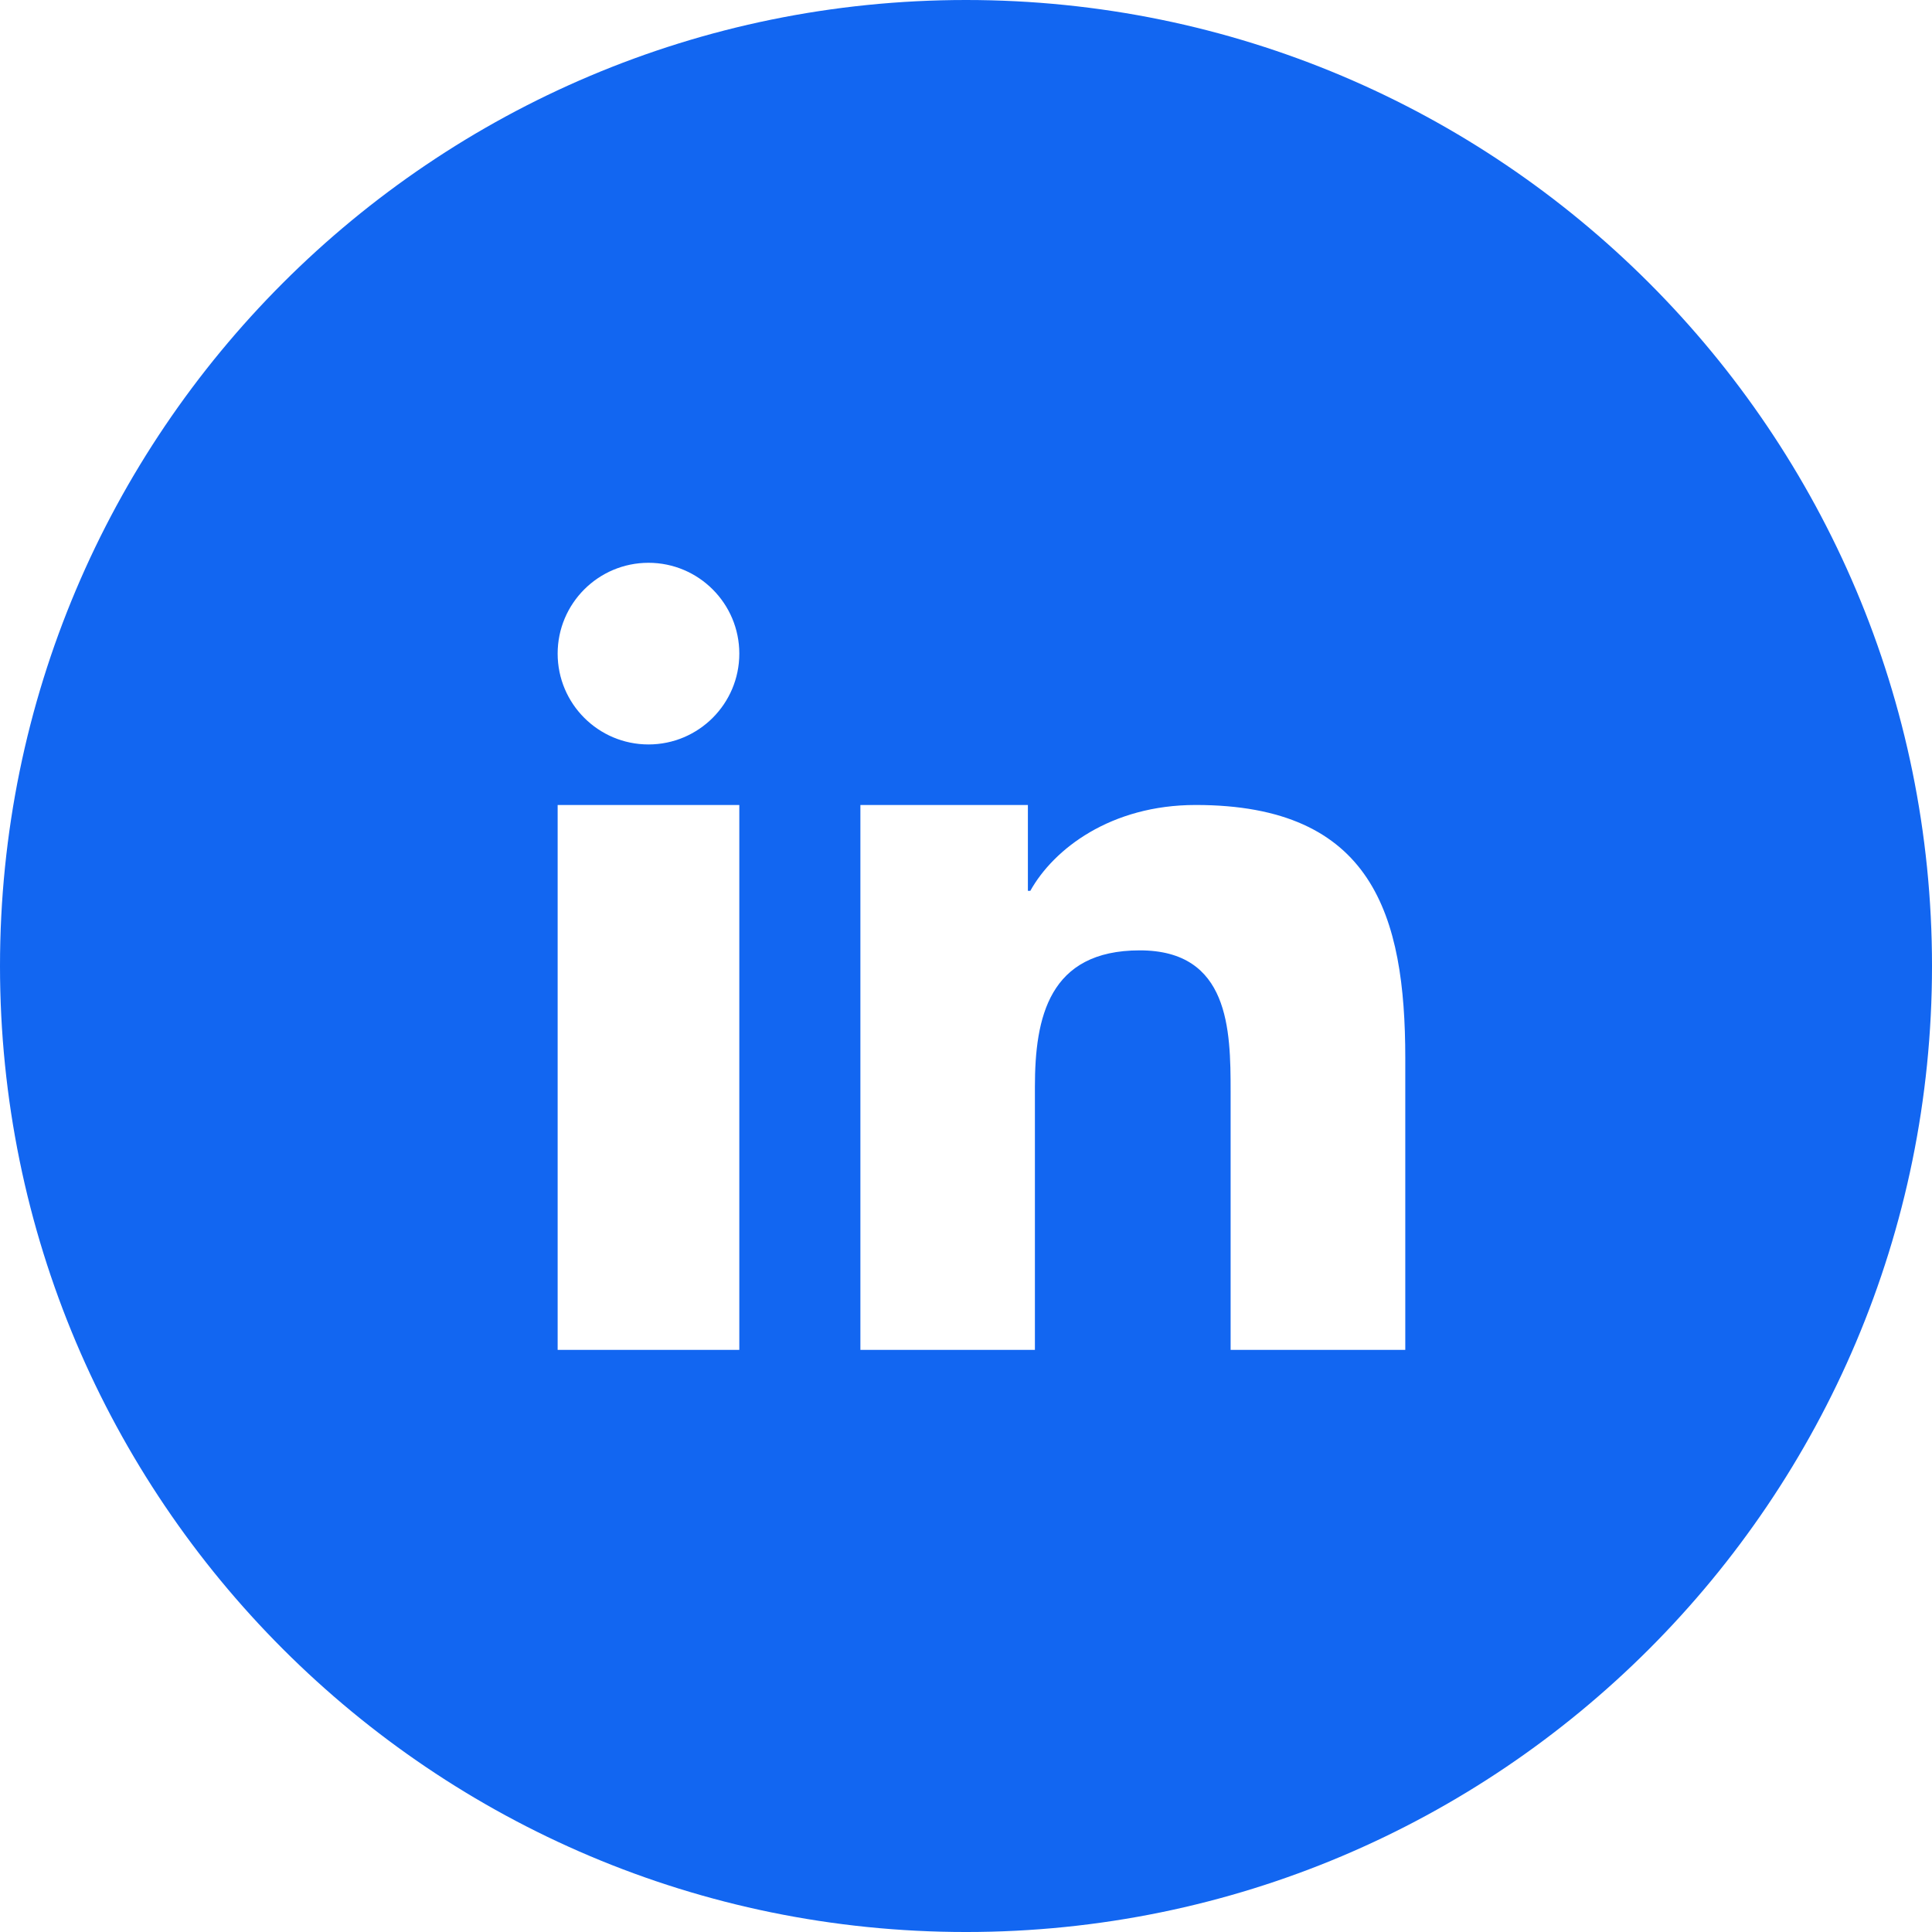
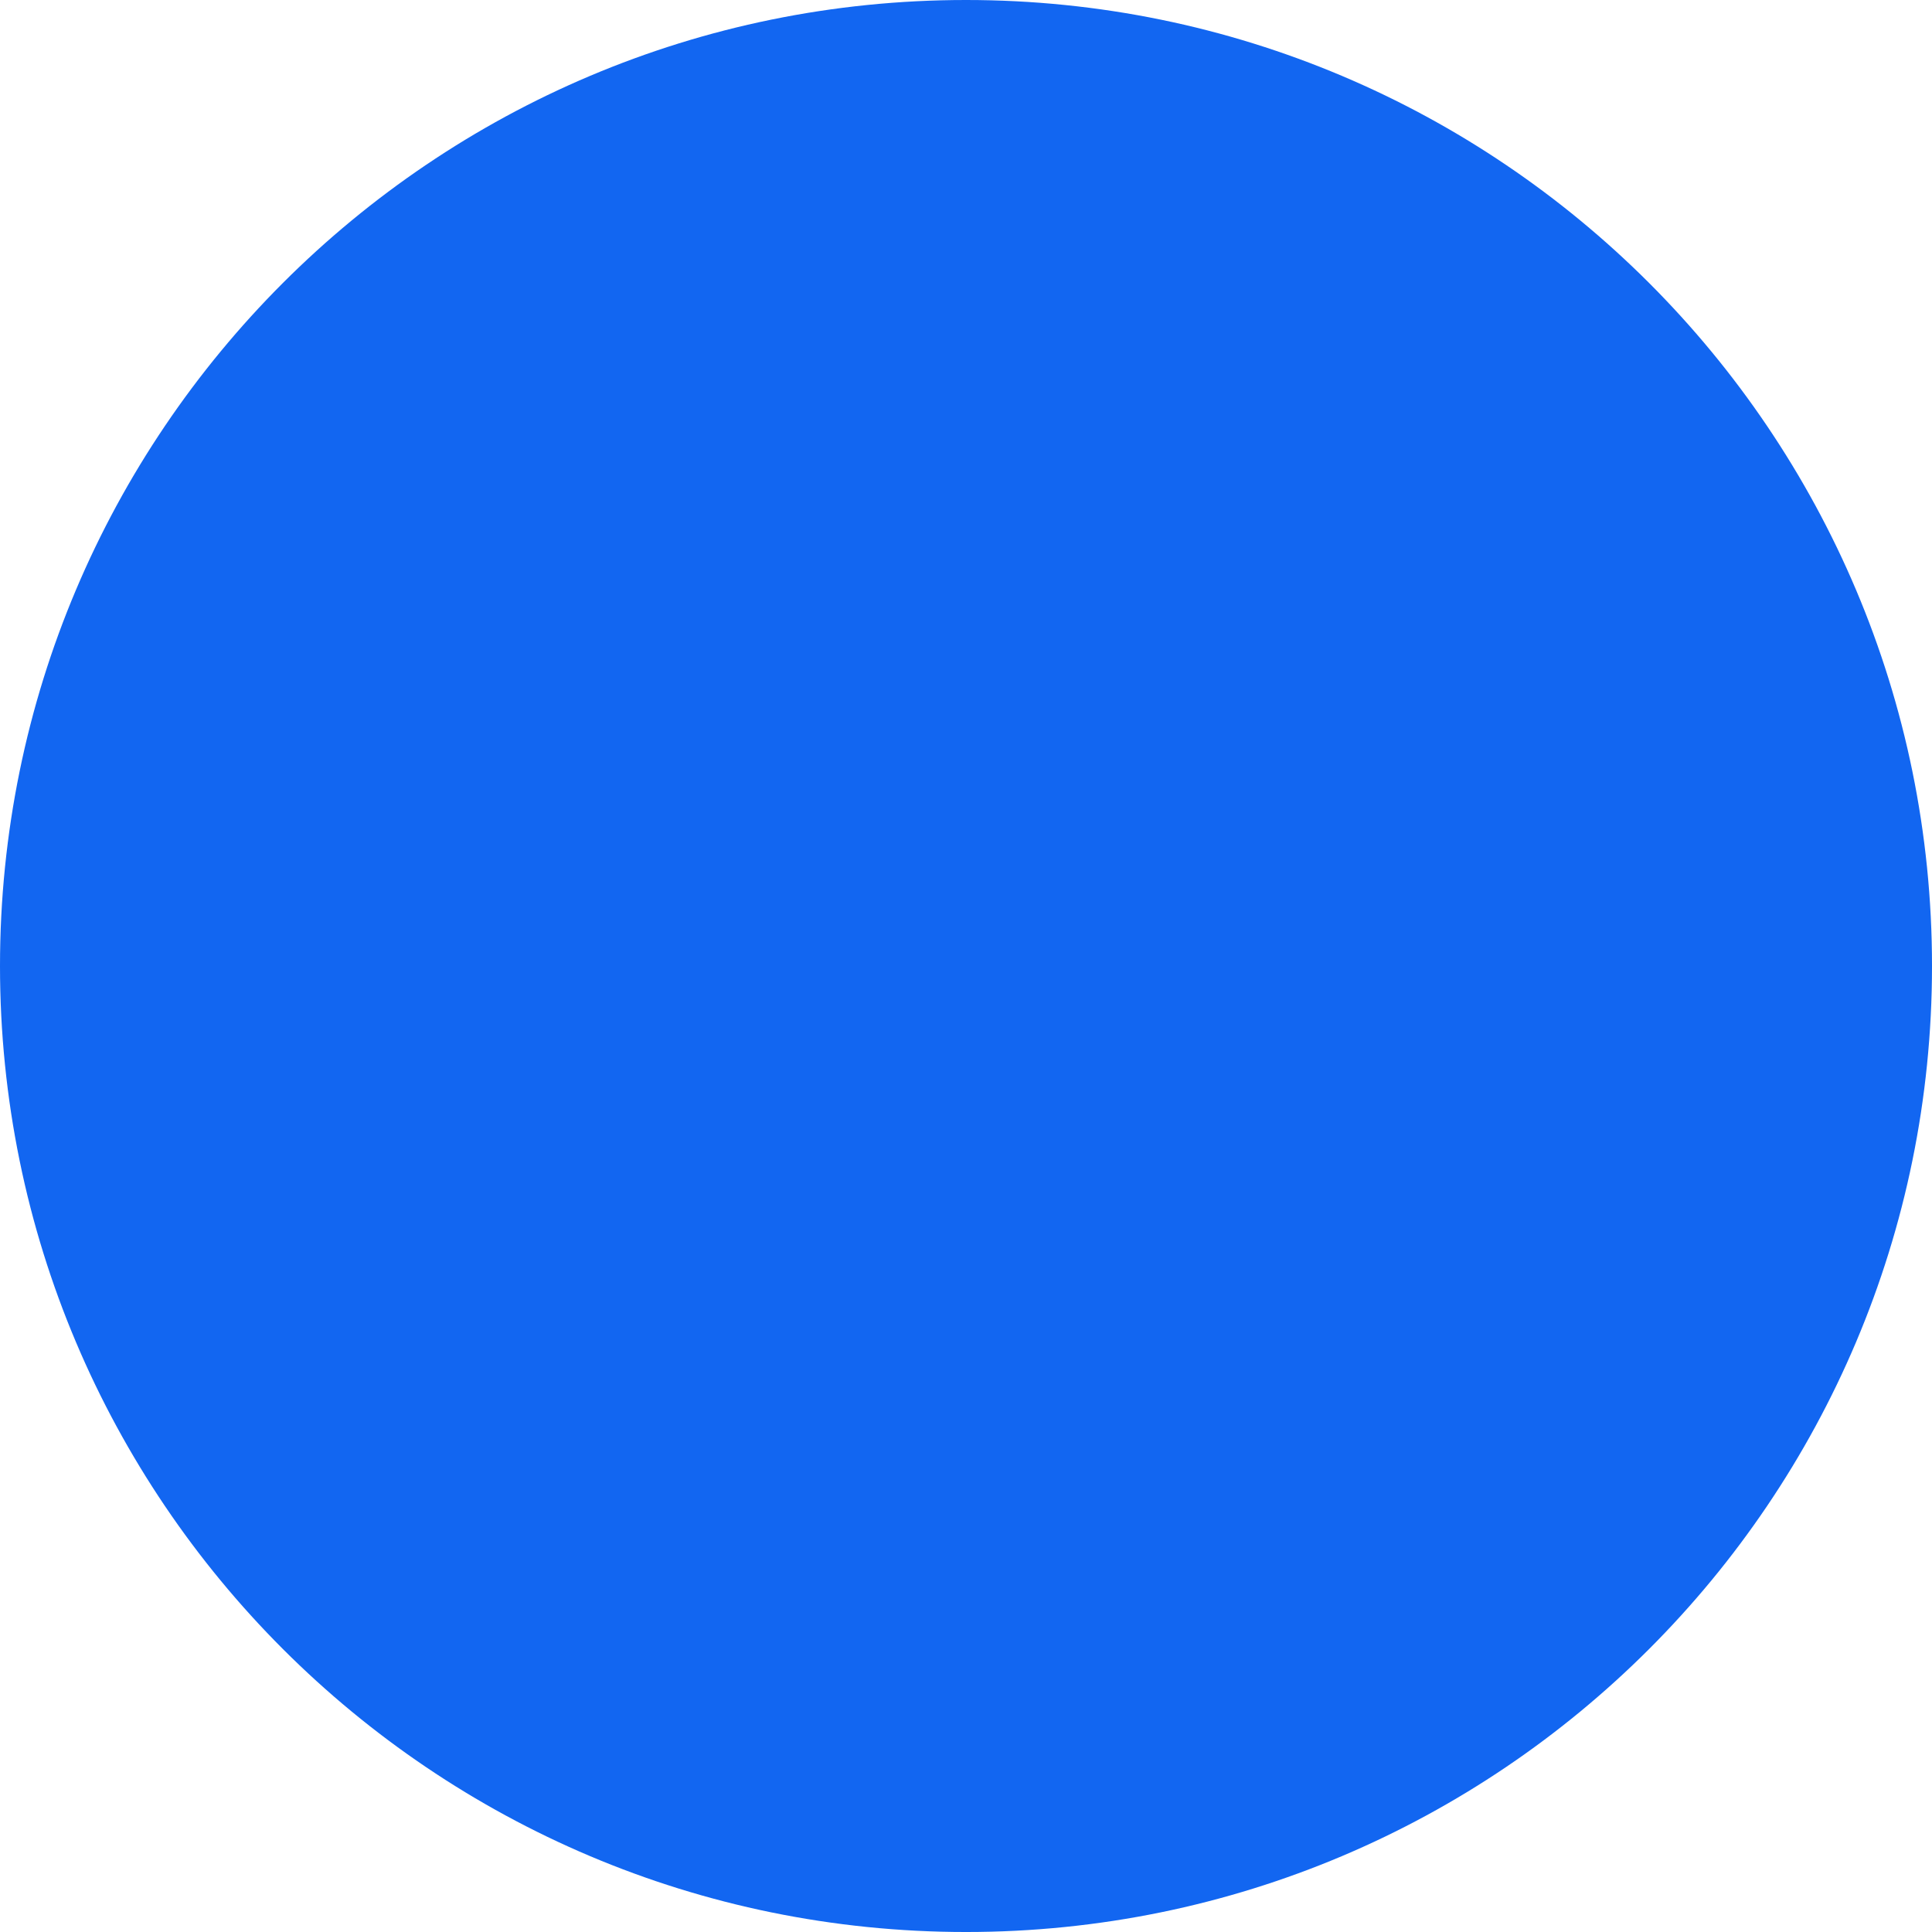
- <svg xmlns="http://www.w3.org/2000/svg" viewBox="0 0 333333 333333" shape-rendering="geometricPrecision" text-rendering="geometricPrecision" image-rendering="optimizeQuality" fill-rule="evenodd" clip-rule="evenodd">
+ <svg xmlns="http://www.w3.org/2000/svg" viewBox="0 0 333333 333333" shape-rendering="geometricPrecision" text-rendering="geometricPrecision" image-rendering="optimizeQuality" fillRule="evenodd" clip-rule="evenodd">
  <path d="M166667 0c92048 0 166667 74619 166667 166667s-74619 166667-166667 166667S0 258715 0 166667 74619 0 166667 0zm-18220 138885h28897v14814l418 1c4024-7220 13865-14814 28538-14814 30514-1 36157 18989 36157 43691v50320l-30136 1v-44607c0-10634-221-24322-15670-24322-15691 0-18096 11575-18096 23548v45382h-30109v-94013zm-20892-26114c0 8650-7020 15670-15670 15670s-15672-7020-15672-15670 7022-15670 15672-15670 15670 7020 15670 15670zm-31342 26114h31342v94013H96213v-94013z" fill="#1266f1" />
</svg>
